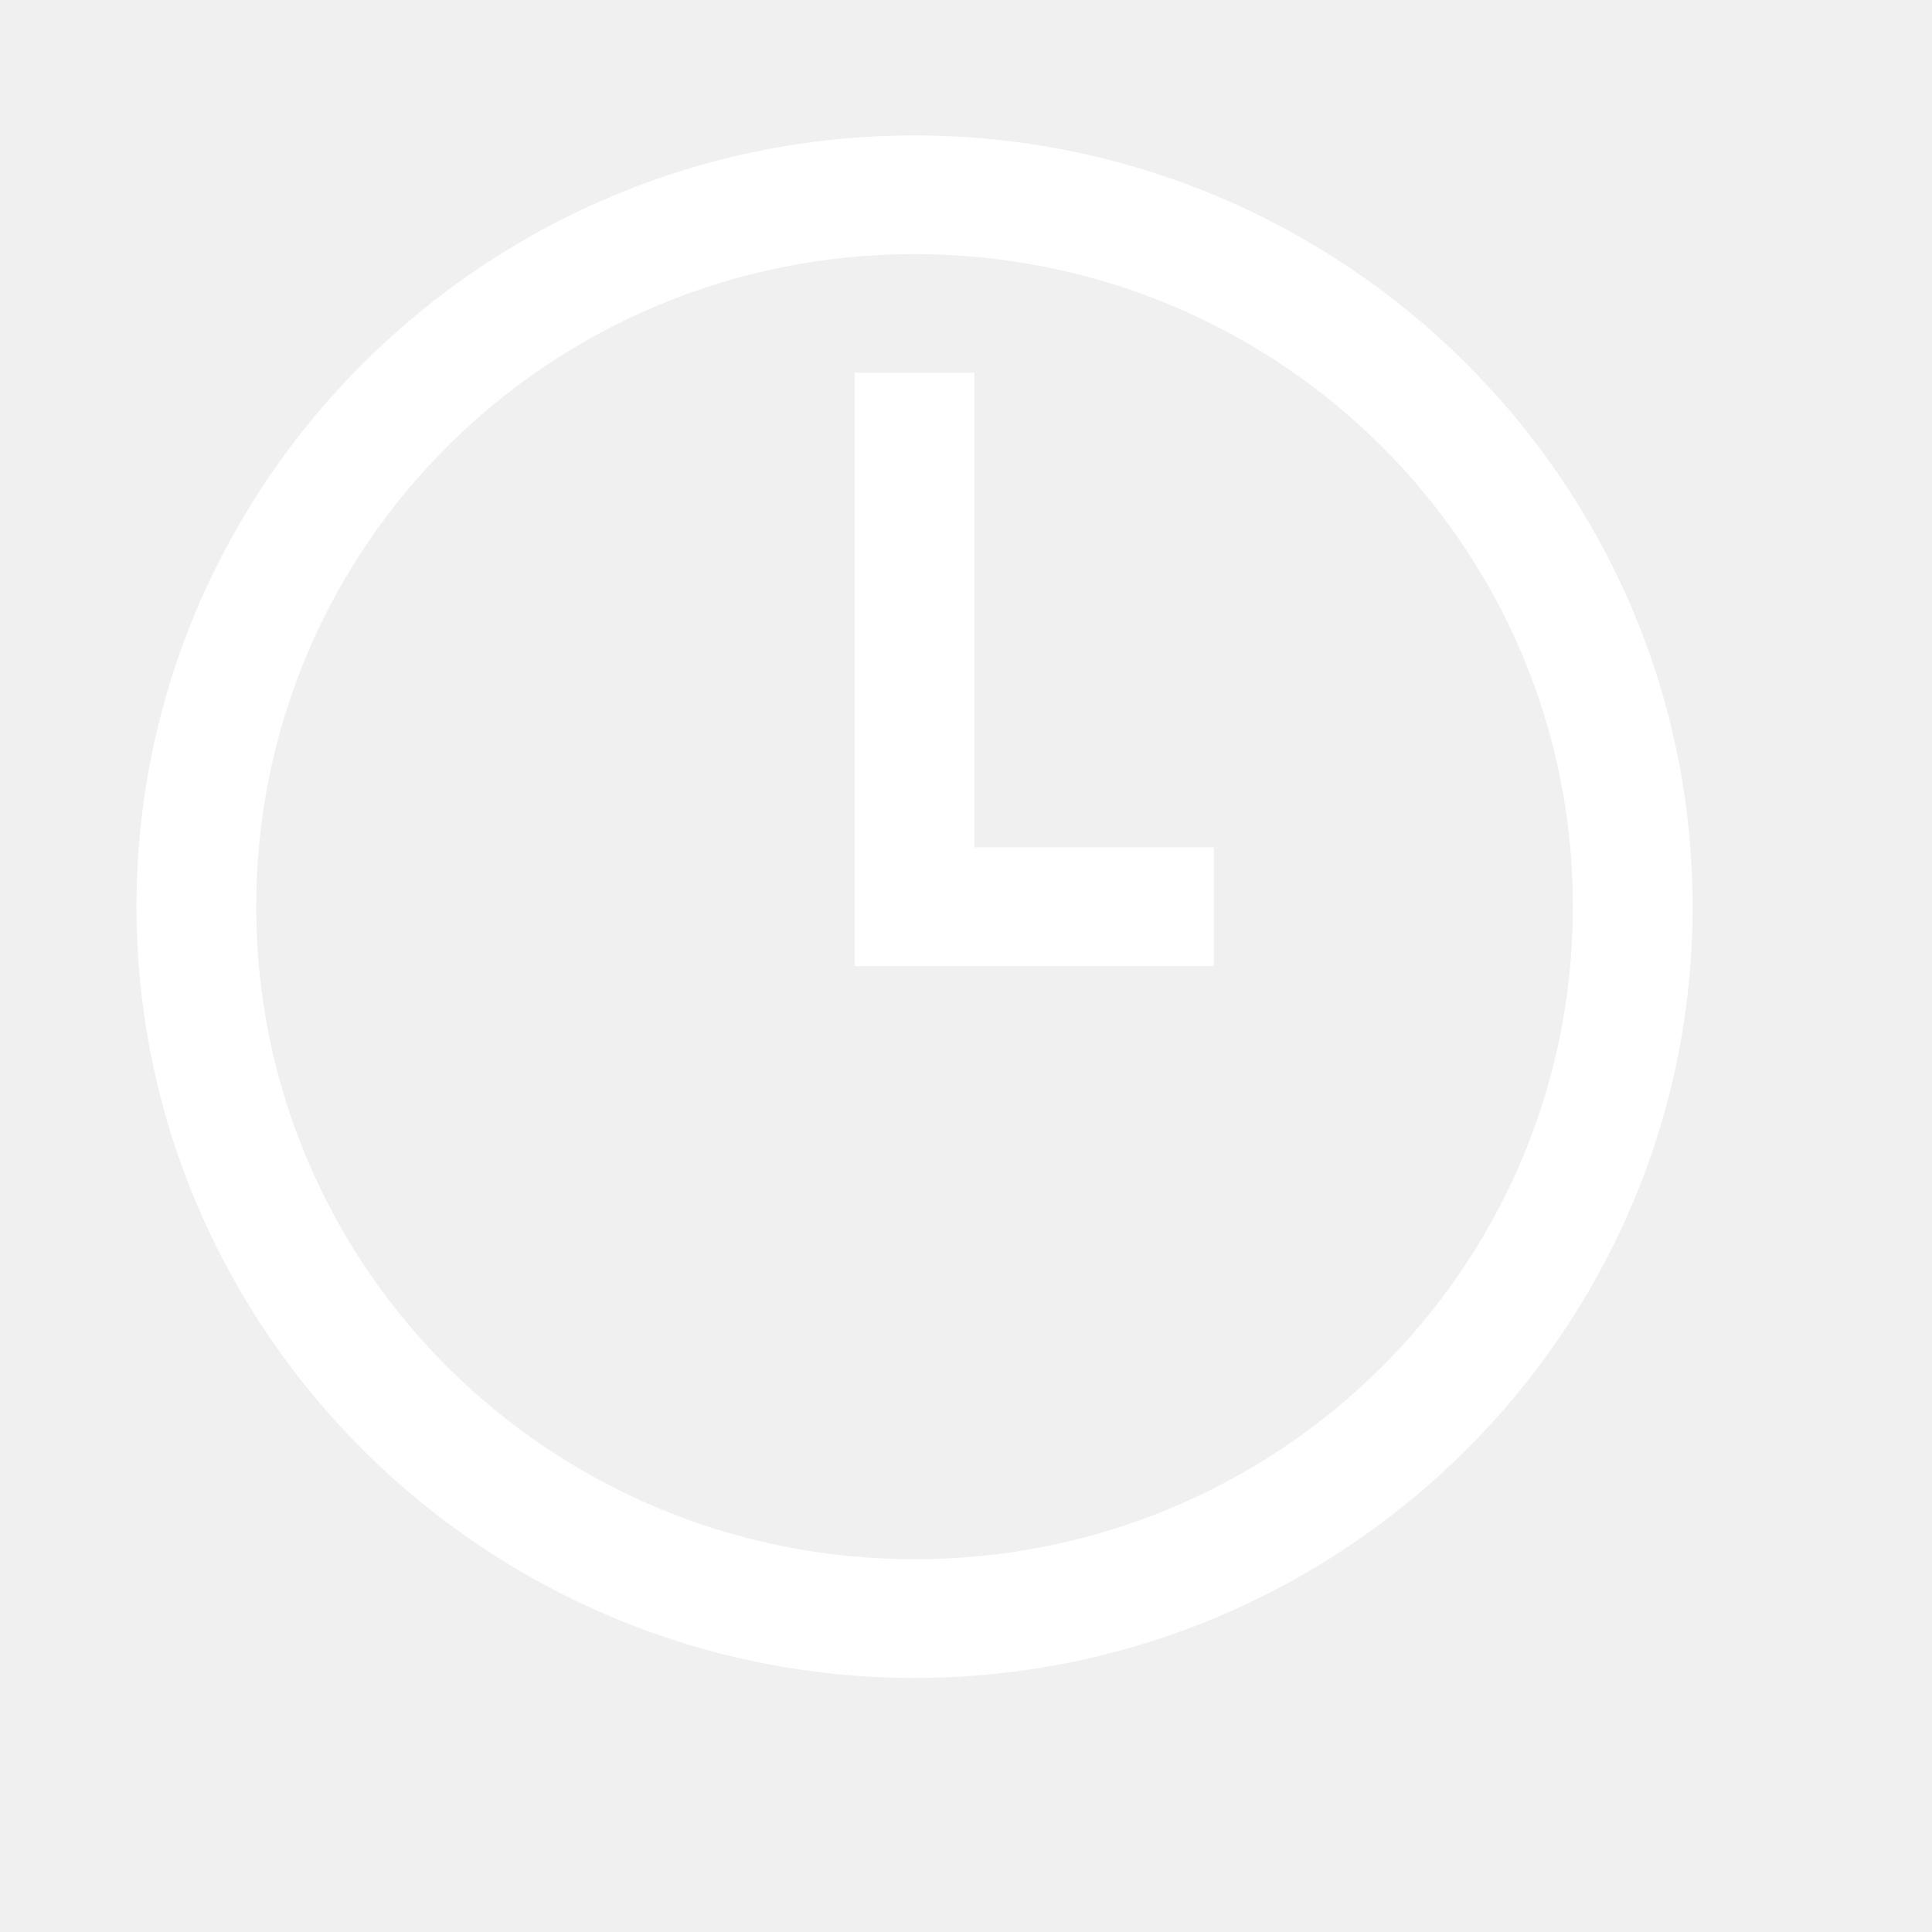
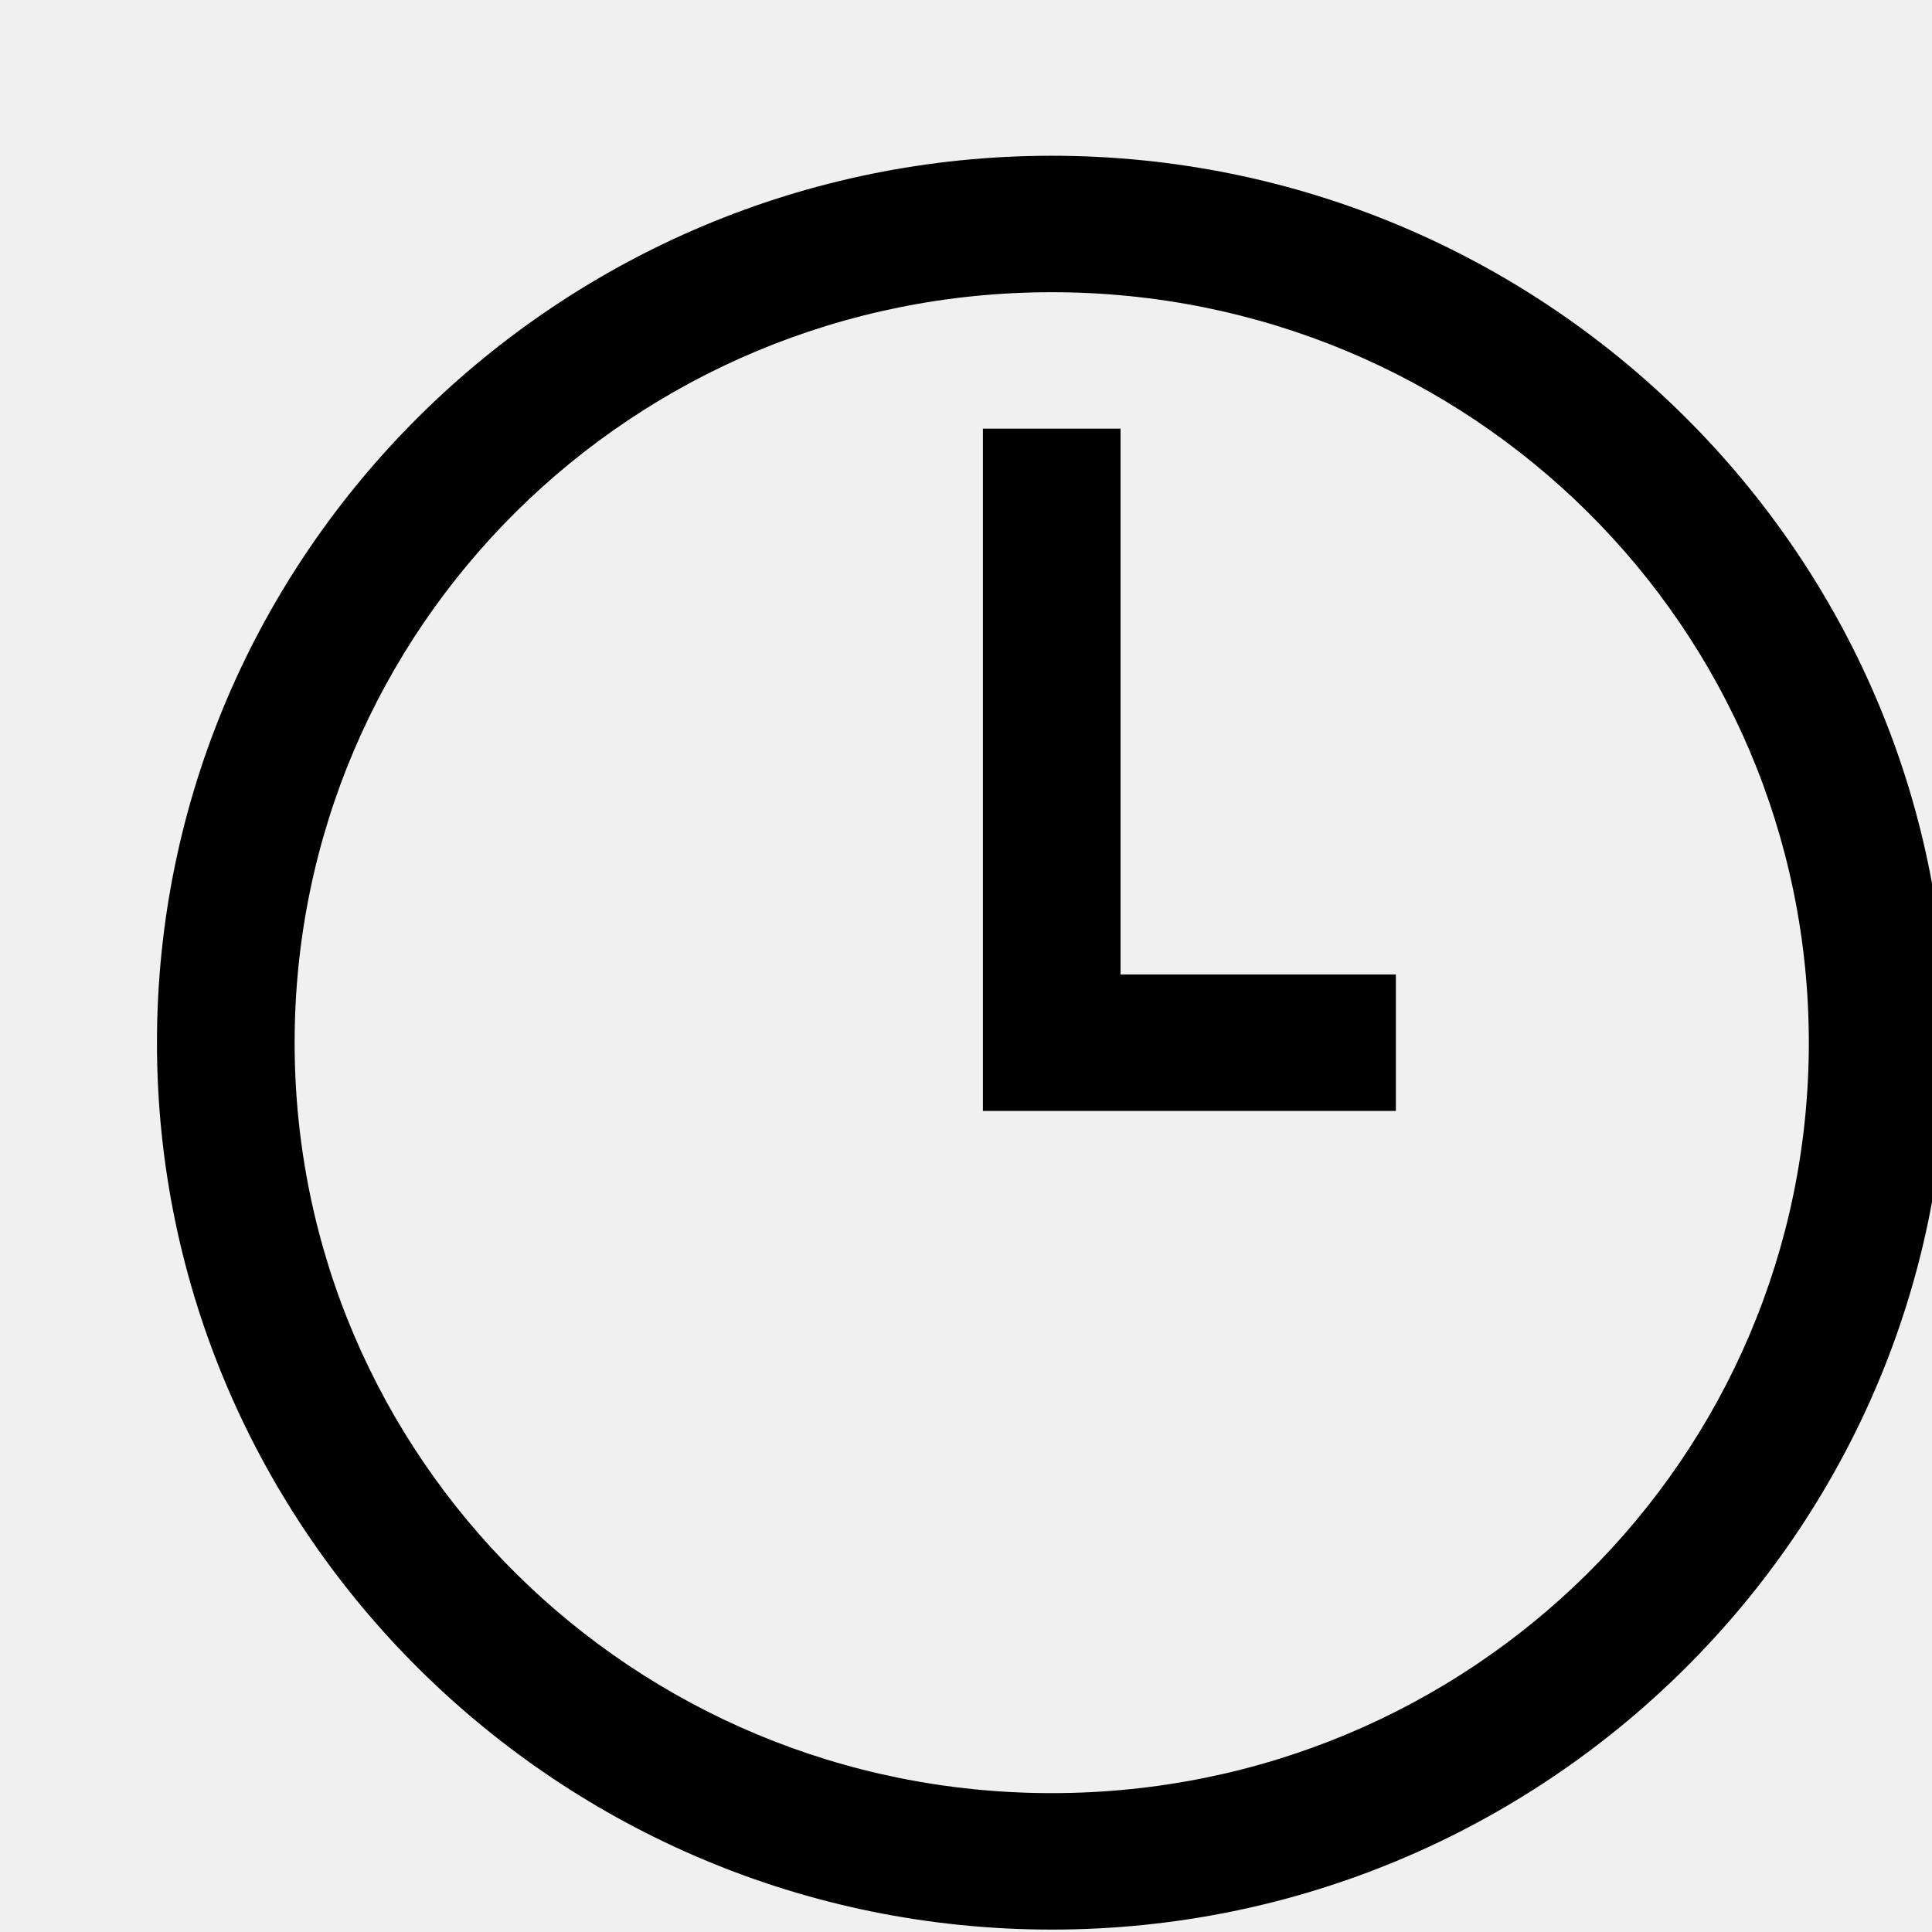
- <svg xmlns="http://www.w3.org/2000/svg" width="115" height="115" xml:space="preserve" overflow="hidden">
+ <svg xmlns="http://www.w3.org/2000/svg" id="recent" viewBox="0 0 100 100" xml:space="preserve" overflow="hidden">
  <defs>
    <clipPath id="clip0">
      <rect x="1029" y="225" width="115" height="115" />
    </clipPath>
    <clipPath id="clip1">
      <rect x="1030" y="226" width="114" height="113" />
    </clipPath>
    <clipPath id="clip2">
      <rect x="1030" y="226" width="114" height="113" />
    </clipPath>
    <clipPath id="clip3">
      <rect x="1030" y="226" width="114" height="113" />
    </clipPath>
  </defs>
  <g clip-path="url(#clip0)" transform="translate(-1029 -225)">
    <g clip-path="url(#clip1)">
      <g clip-path="url(#clip2)">
        <g clip-path="url(#clip3)">
-           <path d="M52.969 7.062C27.671 7.062 7.062 27.671 7.062 52.969 7.062 78.267 27.671 98.875 52.969 98.875 78.267 98.875 98.875 78.267 98.875 52.969 98.875 27.671 78.267 7.062 52.969 7.062ZM52.969 14.125C74.46 14.125 91.812 31.478 91.812 52.969 91.812 74.46 74.46 91.812 52.969 91.812 31.478 91.812 14.125 74.46 14.125 52.969 14.125 31.478 31.478 14.125 52.969 14.125ZM49.438 21.188 49.438 56.5 70.625 56.5 70.625 49.438 56.5 49.438 56.5 21.188Z" fill="#ffffff" fill-rule="nonzero" fill-opacity="1" transform="matrix(1.00885 0 0 1 1030 226)" />
+           <path d="M52.969 7.062C27.671 7.062 7.062 27.671 7.062 52.969 7.062 78.267 27.671 98.875 52.969 98.875 78.267 98.875 98.875 78.267 98.875 52.969 98.875 27.671 78.267 7.062 52.969 7.062ZM52.969 14.125C74.46 14.125 91.812 31.478 91.812 52.969 91.812 74.46 74.46 91.812 52.969 91.812 31.478 91.812 14.125 74.46 14.125 52.969 14.125 31.478 31.478 14.125 52.969 14.125ZM49.438 21.188 49.438 56.5 70.625 56.5 70.625 49.438 56.5 49.438 56.5 21.188Z" fill="currentColor" fill-rule="nonzero" fill-opacity="1" transform="matrix(1.00885 0 0 1 1030 226)" />
        </g>
      </g>
    </g>
  </g>
</svg>
